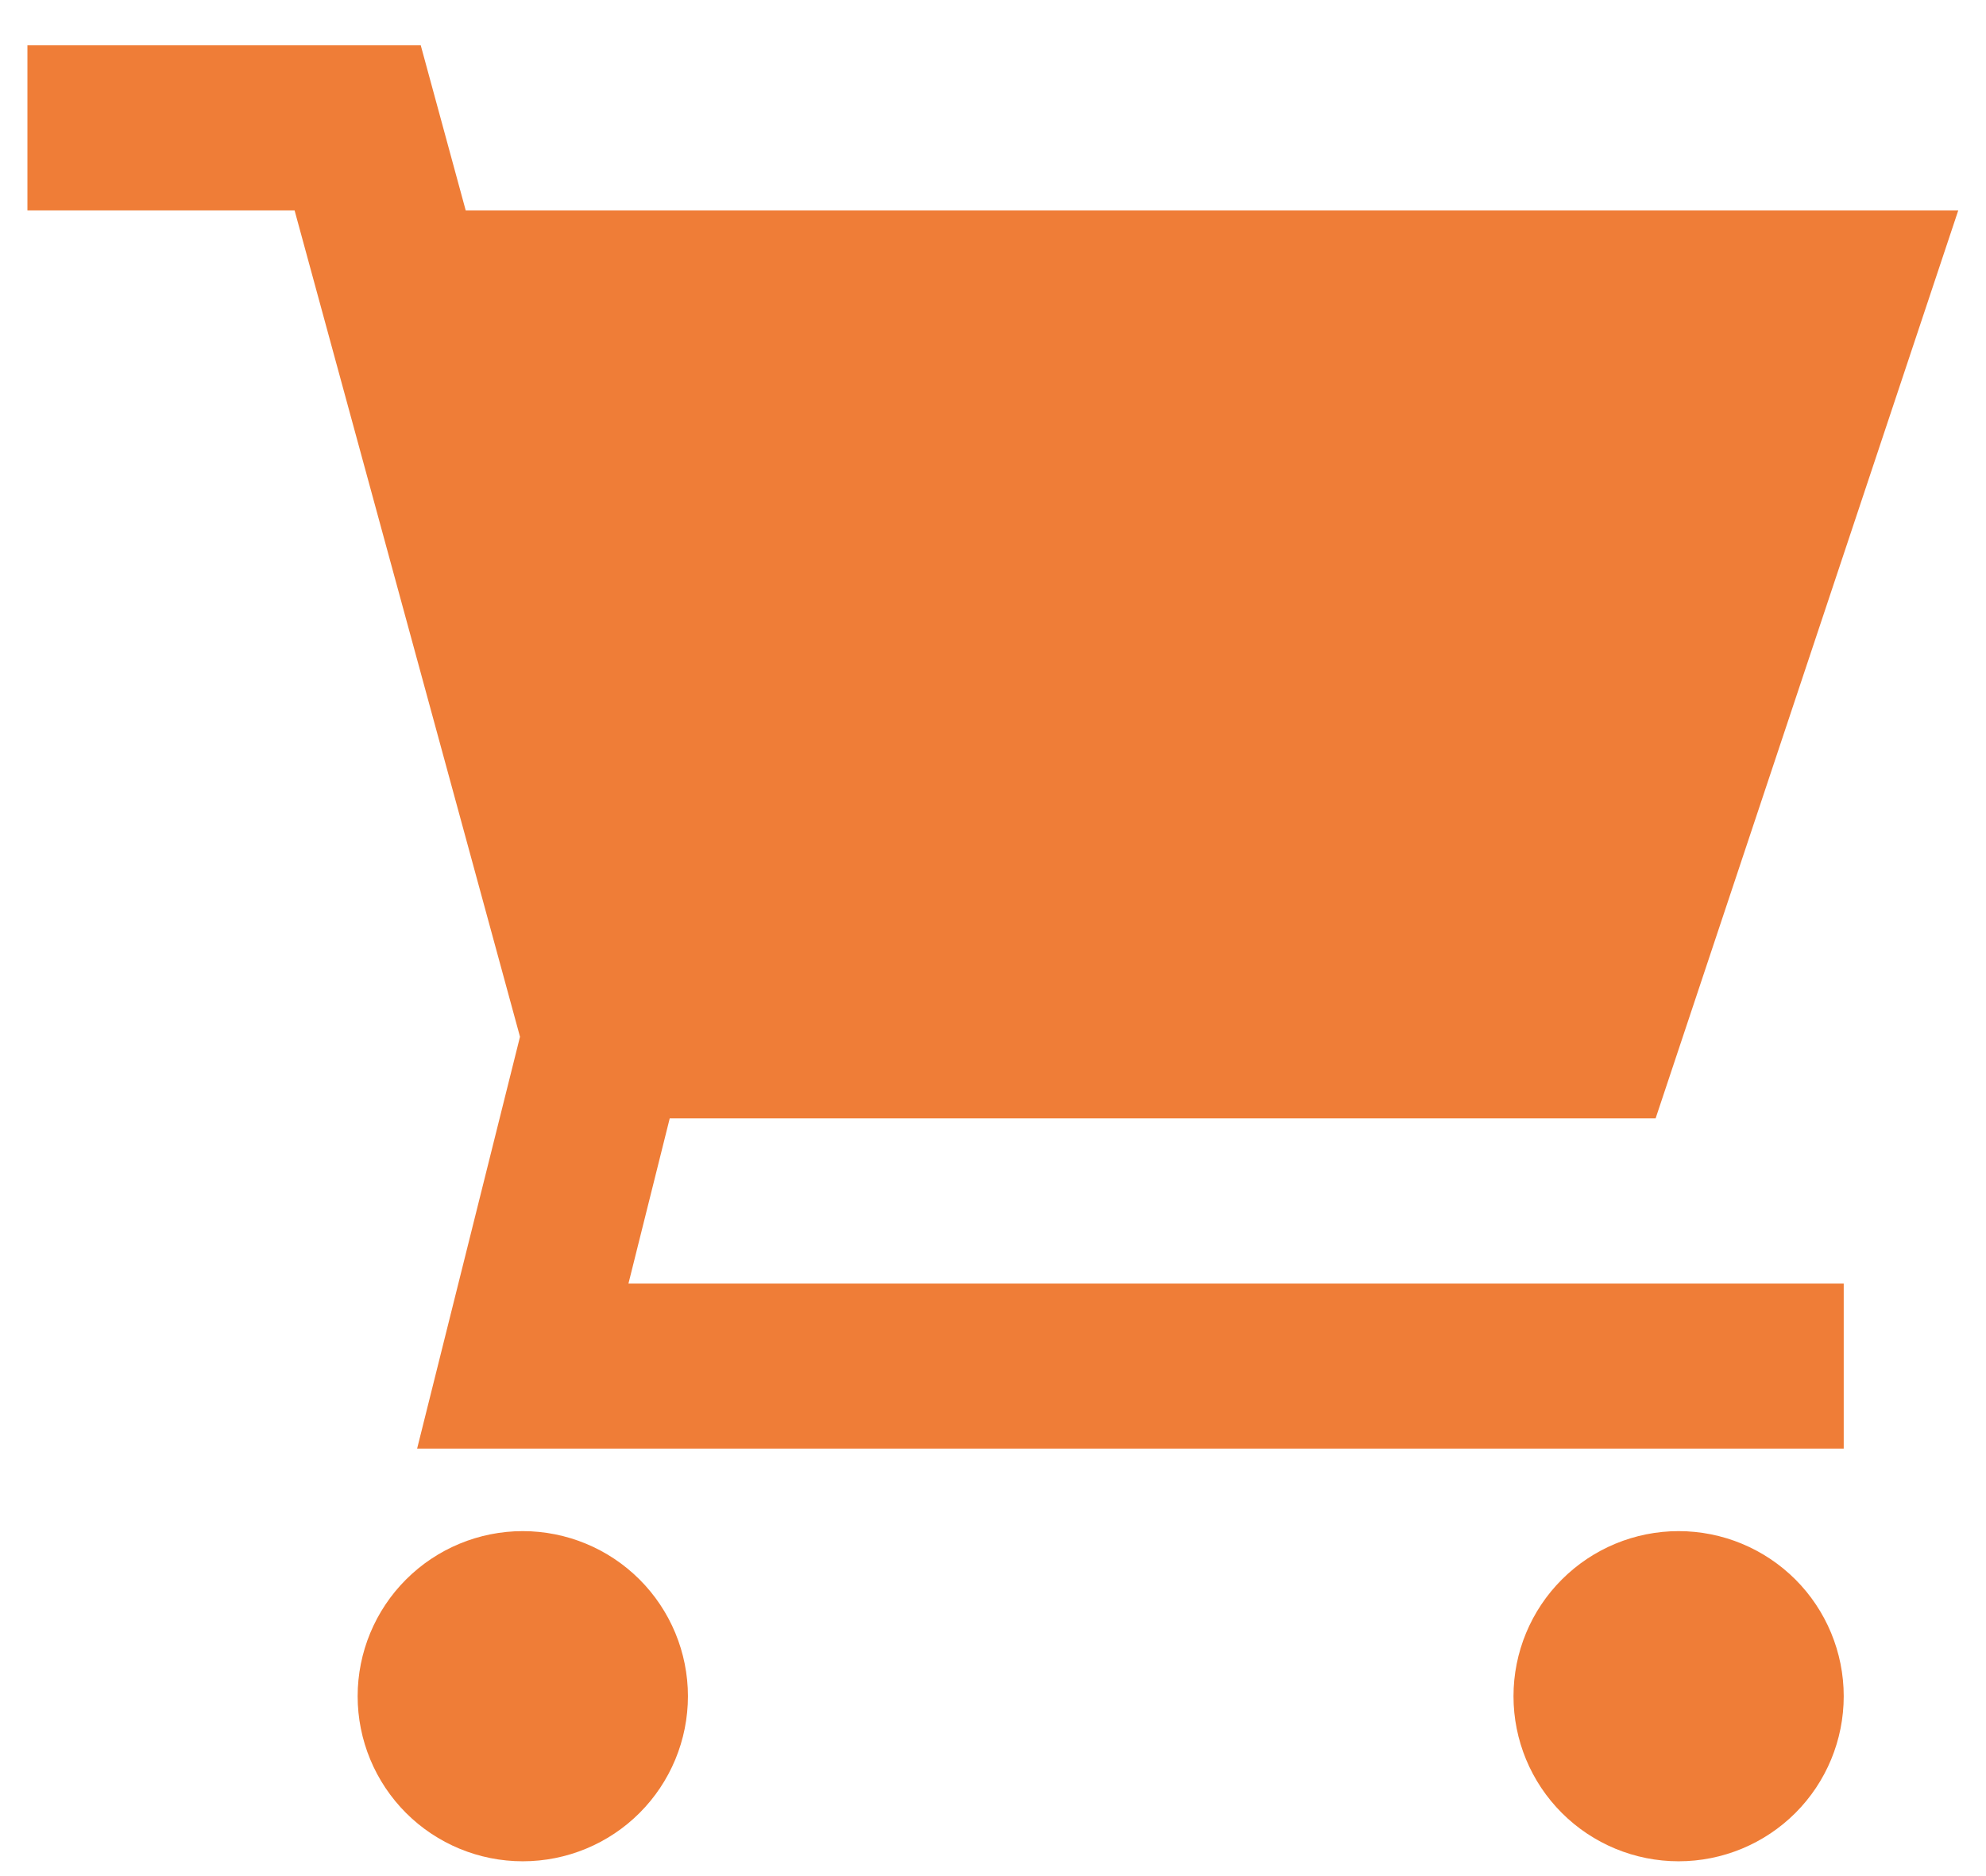
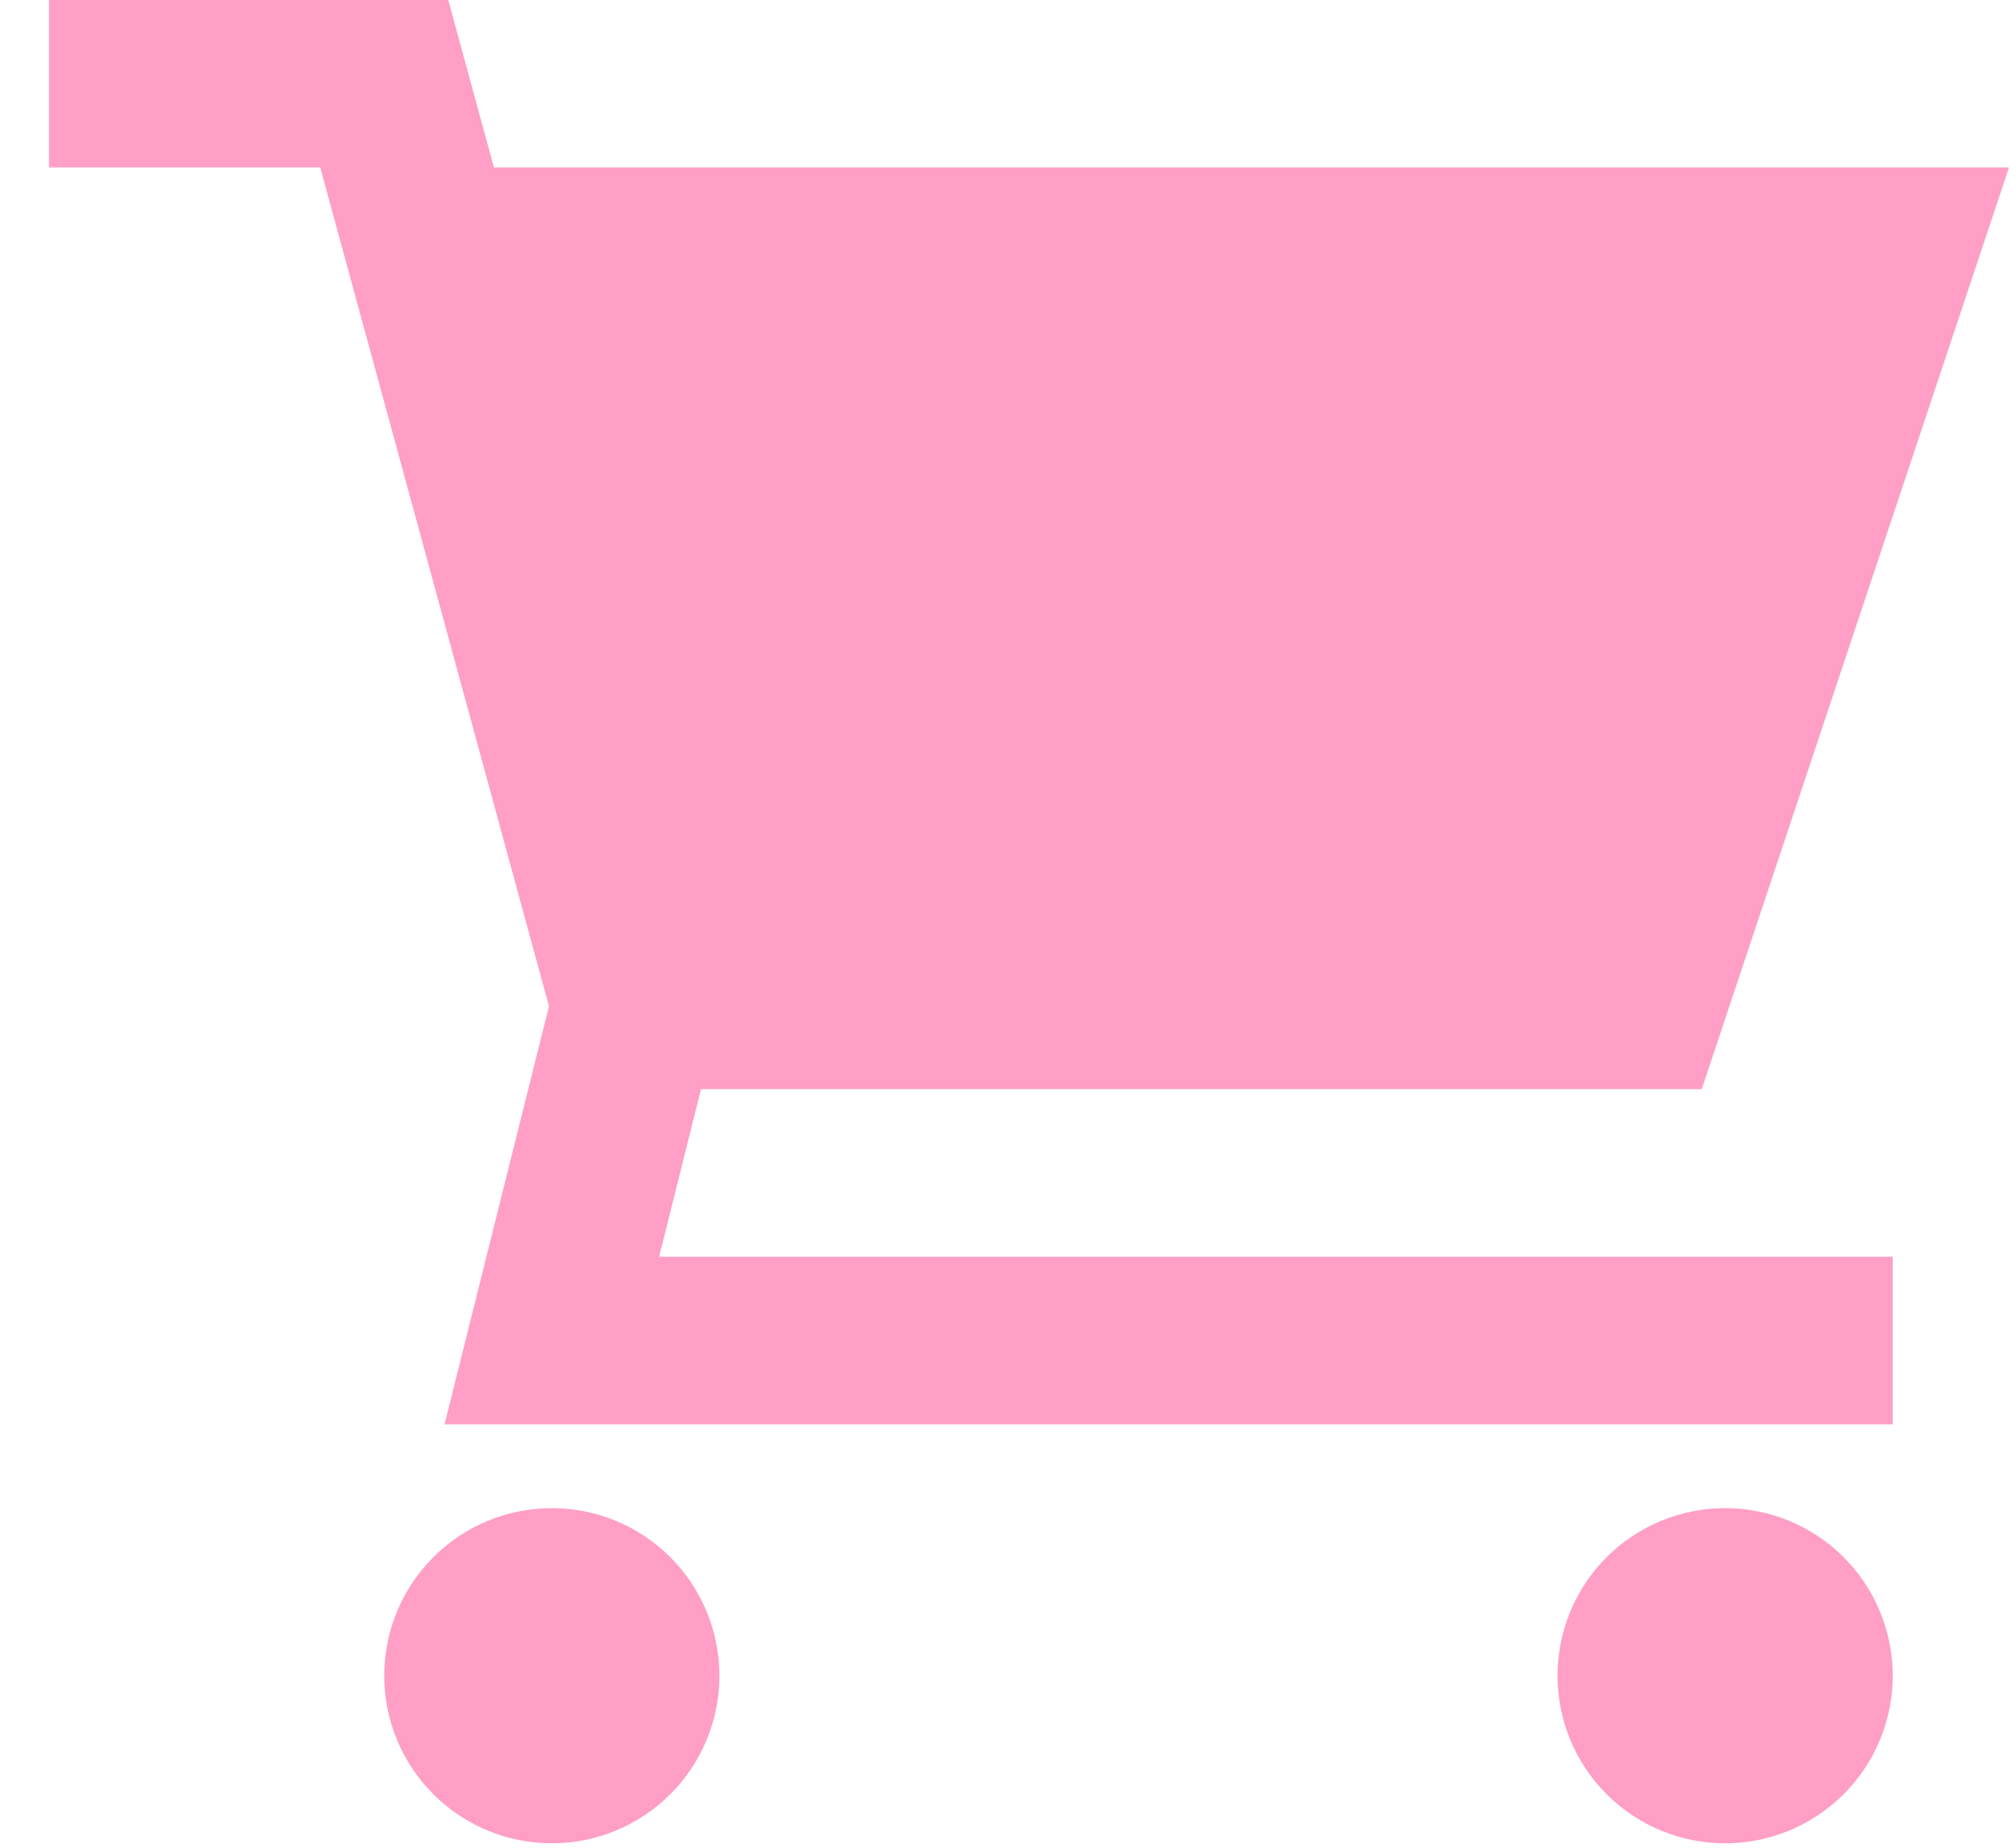
- <svg xmlns="http://www.w3.org/2000/svg" width="36" height="34" viewBox="0 0 36 34" fill="none">
-   <path d="M0.497 0.822H7.627L8.442 3.815H35.497L30.011 20.277H12.14L11.392 23.271H33.421V26.264H7.561L9.426 18.797L5.34 3.815H0.497V0.822ZM6.483 30.753C6.483 29.96 6.799 29.198 7.36 28.637C7.921 28.076 8.683 27.76 9.476 27.76C10.27 27.76 11.032 28.076 11.593 28.637C12.154 29.198 12.47 29.96 12.47 30.753C12.47 31.547 12.154 32.309 11.593 32.87C11.032 33.431 10.27 33.746 9.476 33.746C8.683 33.746 7.921 33.431 7.36 32.87C6.799 32.309 6.483 31.547 6.483 30.753ZM27.435 30.753C27.435 29.96 27.75 29.198 28.312 28.637C28.873 28.076 29.634 27.76 30.428 27.76C31.222 27.76 31.983 28.076 32.545 28.637C33.106 29.198 33.421 29.96 33.421 30.753C33.421 31.547 33.106 32.309 32.545 32.87C31.983 33.431 31.222 33.746 30.428 33.746C29.634 33.746 28.873 33.431 28.312 32.87C27.75 32.309 27.435 31.547 27.435 30.753Z" fill="#EF7D37" />
+ <svg xmlns="http://www.w3.org/2000/svg" width="36" height="33" viewBox="0 0 36 33" fill="none">
+   <path d="M0.875 -0.003H8.004L8.82 2.99H35.875L30.388 19.452H12.518L11.77 22.445H33.799V25.438H7.938L9.803 17.972L5.718 2.99H0.875V-0.003ZM6.861 29.928C6.861 29.134 7.176 28.373 7.738 27.811C8.299 27.25 9.06 26.935 9.854 26.935C10.648 26.935 11.409 27.25 11.97 27.811C12.532 28.373 12.847 29.134 12.847 29.928C12.847 30.722 12.532 31.483 11.97 32.044C11.409 32.606 10.648 32.921 9.854 32.921C9.06 32.921 8.299 32.606 7.738 32.044C7.176 31.483 6.861 30.722 6.861 29.928ZM27.813 29.928C27.813 29.134 28.128 28.373 28.689 27.811C29.251 27.25 30.012 26.935 30.806 26.935C31.6 26.935 32.361 27.25 32.922 27.811C33.484 28.373 33.799 29.134 33.799 29.928C33.799 30.722 33.484 31.483 32.922 32.044C32.361 32.606 31.6 32.921 30.806 32.921C30.012 32.921 29.251 32.606 28.689 32.044C28.128 31.483 27.813 30.722 27.813 29.928Z" fill="#FF9FC5" />
</svg>
